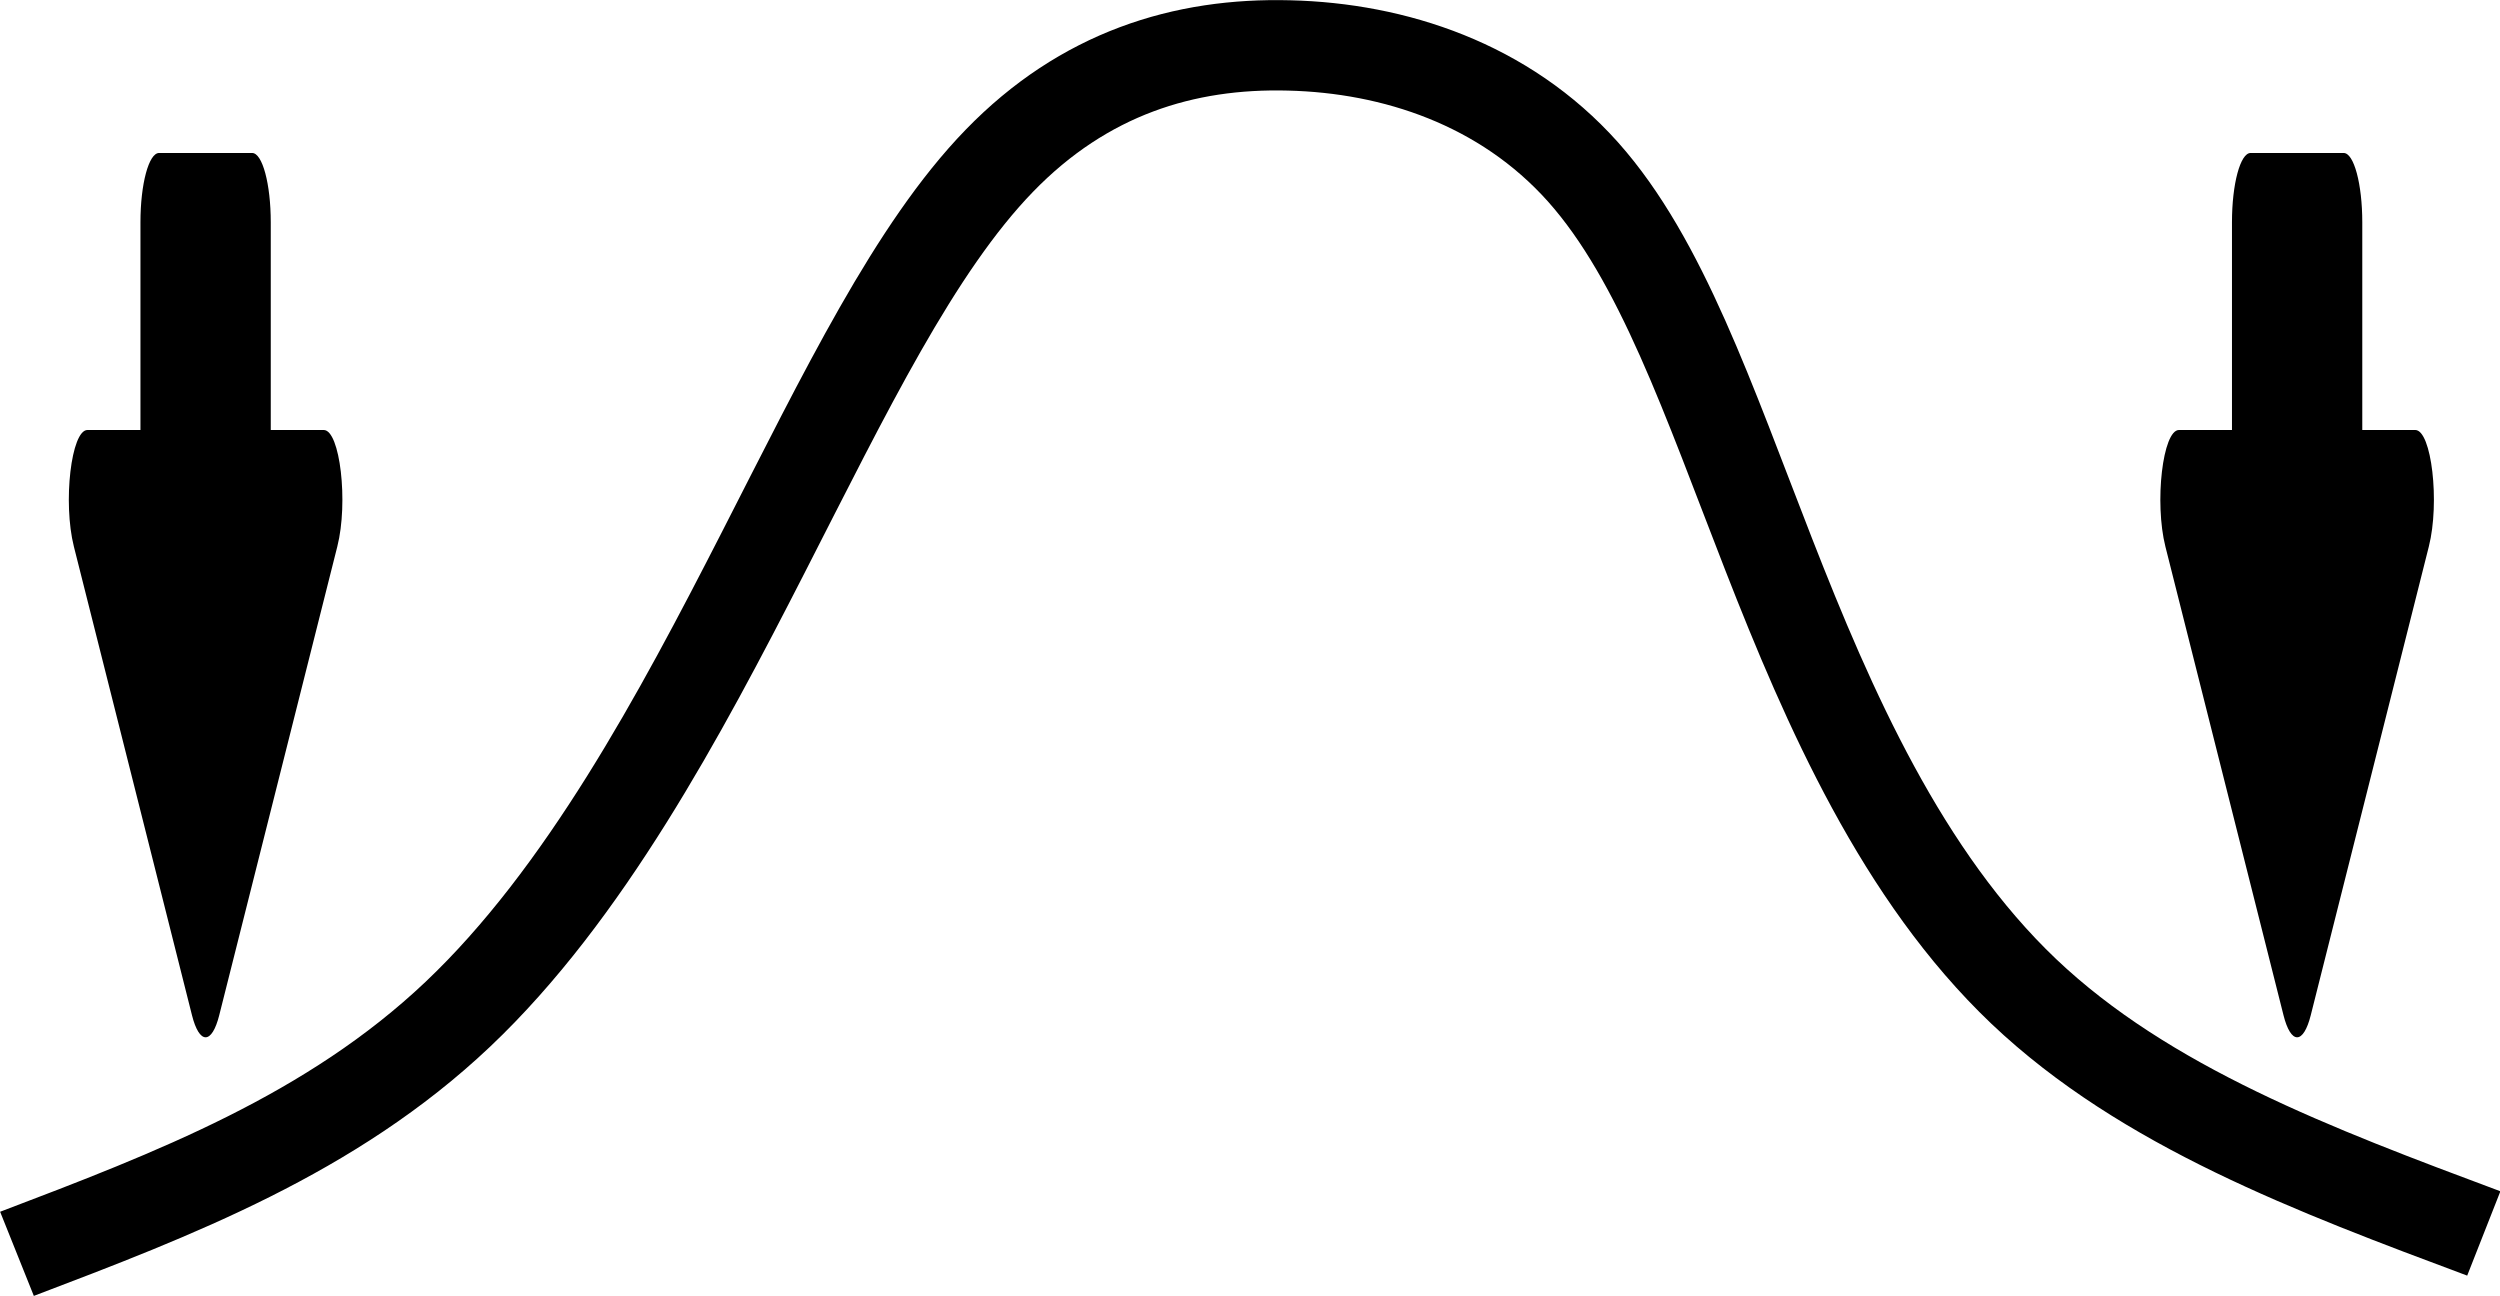
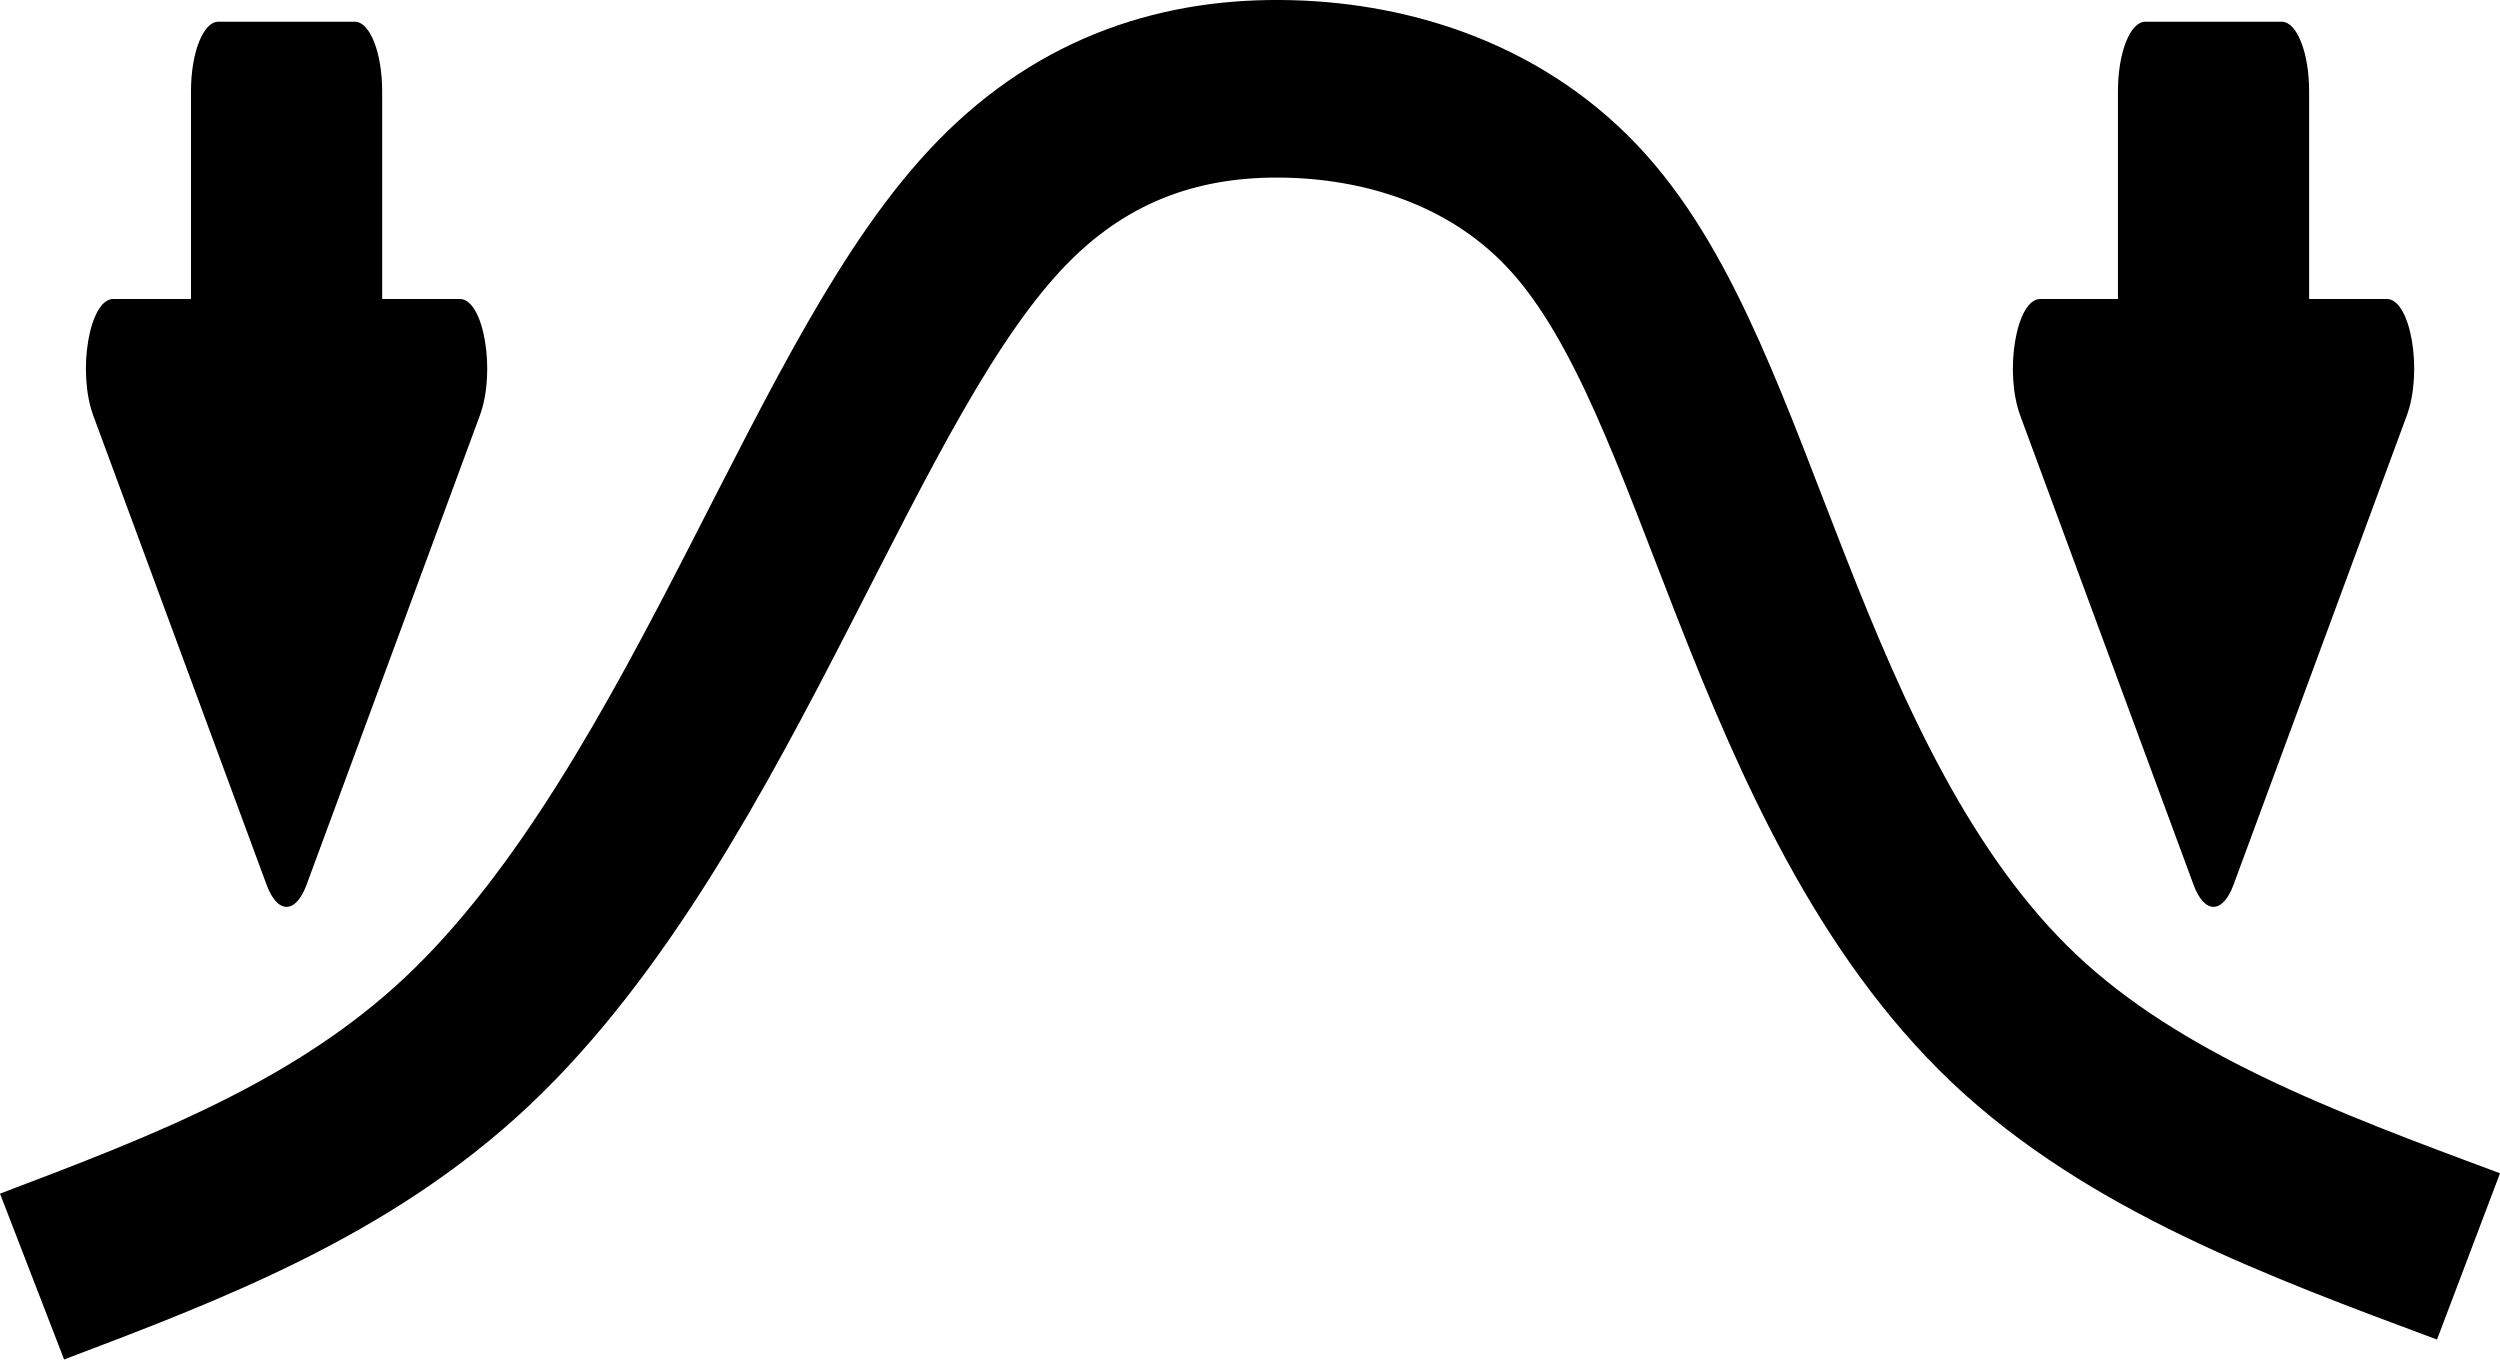
- <svg xmlns="http://www.w3.org/2000/svg" width="57.749mm" height="29.936mm" viewBox="0 0 57.749 29.936" version="1.1" id="svg5">
+ <svg xmlns="http://www.w3.org/2000/svg" width="56.047mm" height="30.478mm" viewBox="0 0 56.047 30.478" version="1.1" id="svg5">
  <defs id="defs2">
    <marker style="overflow:visible" id="Arrow2Sstartl" refX="0" refY="0" orient="auto">
      <path transform="matrix(0.3,0,0,0.3,-0.69,0)" d="M 8.719,4.034 -2.207,0.016 8.719,-4.002 c -1.745,2.372 -1.735,5.617 -6e-7,8.035 z" style="fill:#fd3301;fill-rule:evenodd;stroke:#fd3301;stroke-width:0.625;stroke-linejoin:round" id="path6348" />
    </marker>
    <marker style="overflow:visible" id="Arrow2Sstartl-2" refX="0" refY="0" orient="auto">
      <path transform="matrix(0.3,0,0,0.3,-0.69,0)" d="M 8.719,4.034 -2.207,0.016 8.719,-4.002 c -1.745,2.372 -1.735,5.617 -6e-7,8.035 z" style="fill:#fd3301;fill-rule:evenodd;stroke:#fd3301;stroke-width:0.625;stroke-linejoin:round" id="path6348-4" />
    </marker>
    <marker style="overflow:visible" id="marker10365" refX="0" refY="0" orient="auto">
      <path transform="matrix(-1.1,0,0,-1.1,-1.1,0)" d="M 8.719,4.034 -2.207,0.016 8.719,-4.002 c -1.745,2.372 -1.735,5.617 -6e-7,8.035 z" style="fill:#000000;fill-opacity:1;fill-rule:evenodd;stroke:#000000;stroke-width:0.625;stroke-linejoin:round;stroke-opacity:1" id="path10363" />
    </marker>
  </defs>
-   <g id="layer1" transform="translate(55.25746,-80.88494)">
-     <g id="g1551" transform="matrix(5.491745,0,0,5.350479,-531.3456,-540.0801)" style="stroke-width:0.184">
-       <path id="path7623" d="m 86.763,121.471 c 0.661,-0.258 1.322,-0.517 1.854,-1.034 0.532,-0.517 0.935,-1.292 1.283,-1.99 0.348,-0.698 0.639,-1.318 0.995,-1.695 0.356,-0.377 0.777,-0.51 1.219,-0.498 0.442,0.011 0.905,0.166 1.236,0.546 0.33,0.38 0.528,0.986 0.781,1.651 0.253,0.665 0.562,1.388 1.073,1.887 0.511,0.498 1.223,0.772 1.935,1.045" style="fill:none;fill-opacity:1;fill-rule:evenodd;stroke:#000000;stroke-width:0.39;stroke-linecap:butt;stroke-linejoin:round;stroke-miterlimit:4;stroke-dasharray:none;stroke-dashoffset:0;stroke-opacity:1" />
-       <g style="fill:currentColor;stroke-width:0.319" id="g1264" transform="matrix(0.07830037,0,0,-0.2989792,86.93002,121.0535)">
-         <path d="m 7.27,2.047 a 1,1 0 0 1 1.46,0 l 6.345,6.77 c 0.6,0.638 0.146,1.683 -0.73,1.683 H 11.5 v 3 a 1,1 0 0 1 -1,1 h -5 a 1,1 0 0 1 -1,-1 v -3 H 1.654 C 0.78,10.5 0.326,9.455 0.924,8.816 Z" id="path1262" style="stroke-width:0.319" />
+   <g id="layer1" transform="translate(55.45273,-71.84005)">
+     <g id="g1197" transform="matrix(0.7588991,0,0,0.7517552,-13.19651,17.95481)" style="stroke-width:1.324">
+       <path id="path7623" d="m -54.734,109.749 c 4.584,-1.755 9.168,-3.509 12.859,-7.018 3.691,-3.509 6.489,-8.773 8.9,-13.511 2.411,-4.737 4.435,-8.949 6.906,-11.505 2.471,-2.557 5.388,-3.459 8.454,-3.384 3.066,0.075 6.281,1.128 8.573,3.71 2.292,2.582 3.661,6.693 5.417,11.204 1.756,4.512 3.899,9.425 7.442,12.809 3.542,3.384 8.483,5.239 13.425,7.094" style="fill:none;fill-opacity:1;fill-rule:evenodd;stroke:#000000;stroke-width:5.296;stroke-linecap:butt;stroke-linejoin:round;stroke-miterlimit:4;stroke-dasharray:none;stroke-dashoffset:0;stroke-opacity:1" />
+       <g style="fill:currentColor;stroke-width:0.271" id="g1544-2" transform="matrix(0.8067646,0,0,-2.067137,-53.66932,102.3005)">
+         <path d="m 7.27,2.047 a 1,1 0 0 1 1.46,0 l 6.345,6.77 c 0.6,0.638 0.146,1.683 -0.73,1.683 H 11.5 v 3 a 1,1 0 0 1 -1,1 h -5 a 1,1 0 0 1 -1,-1 v -3 H 1.654 C 0.78,10.5 0.326,9.455 0.924,8.816 Z" id="path1542-7" style="stroke-width:0.271" />
      </g>
-       <g style="fill:currentColor;stroke-width:0.319" id="g1544" transform="matrix(0.07830037,0,0,-0.2989792,95.72746,121.0535)">
-         <path d="m 7.27,2.047 a 1,1 0 0 1 1.46,0 l 6.345,6.77 c 0.6,0.638 0.146,1.683 -0.73,1.683 H 11.5 v 3 a 1,1 0 0 1 -1,1 h -5 a 1,1 0 0 1 -1,-1 v -3 H 1.654 C 0.78,10.5 0.326,9.455 0.924,8.816 Z" id="path1542" style="stroke-width:0.319" />
+       <g style="fill:currentColor;stroke-width:0.271" id="g1030" transform="matrix(0.8067646,0,0,-2.067137,3.255496,102.3005)">
+         <path d="m 7.27,2.047 a 1,1 0 0 1 1.46,0 l 6.345,6.77 c 0.6,0.638 0.146,1.683 -0.73,1.683 H 11.5 v 3 a 1,1 0 0 1 -1,1 h -5 a 1,1 0 0 1 -1,-1 v -3 H 1.654 C 0.78,10.5 0.326,9.455 0.924,8.816 Z" id="path1028" style="stroke-width:0.271" />
      </g>
    </g>
  </g>
</svg>
